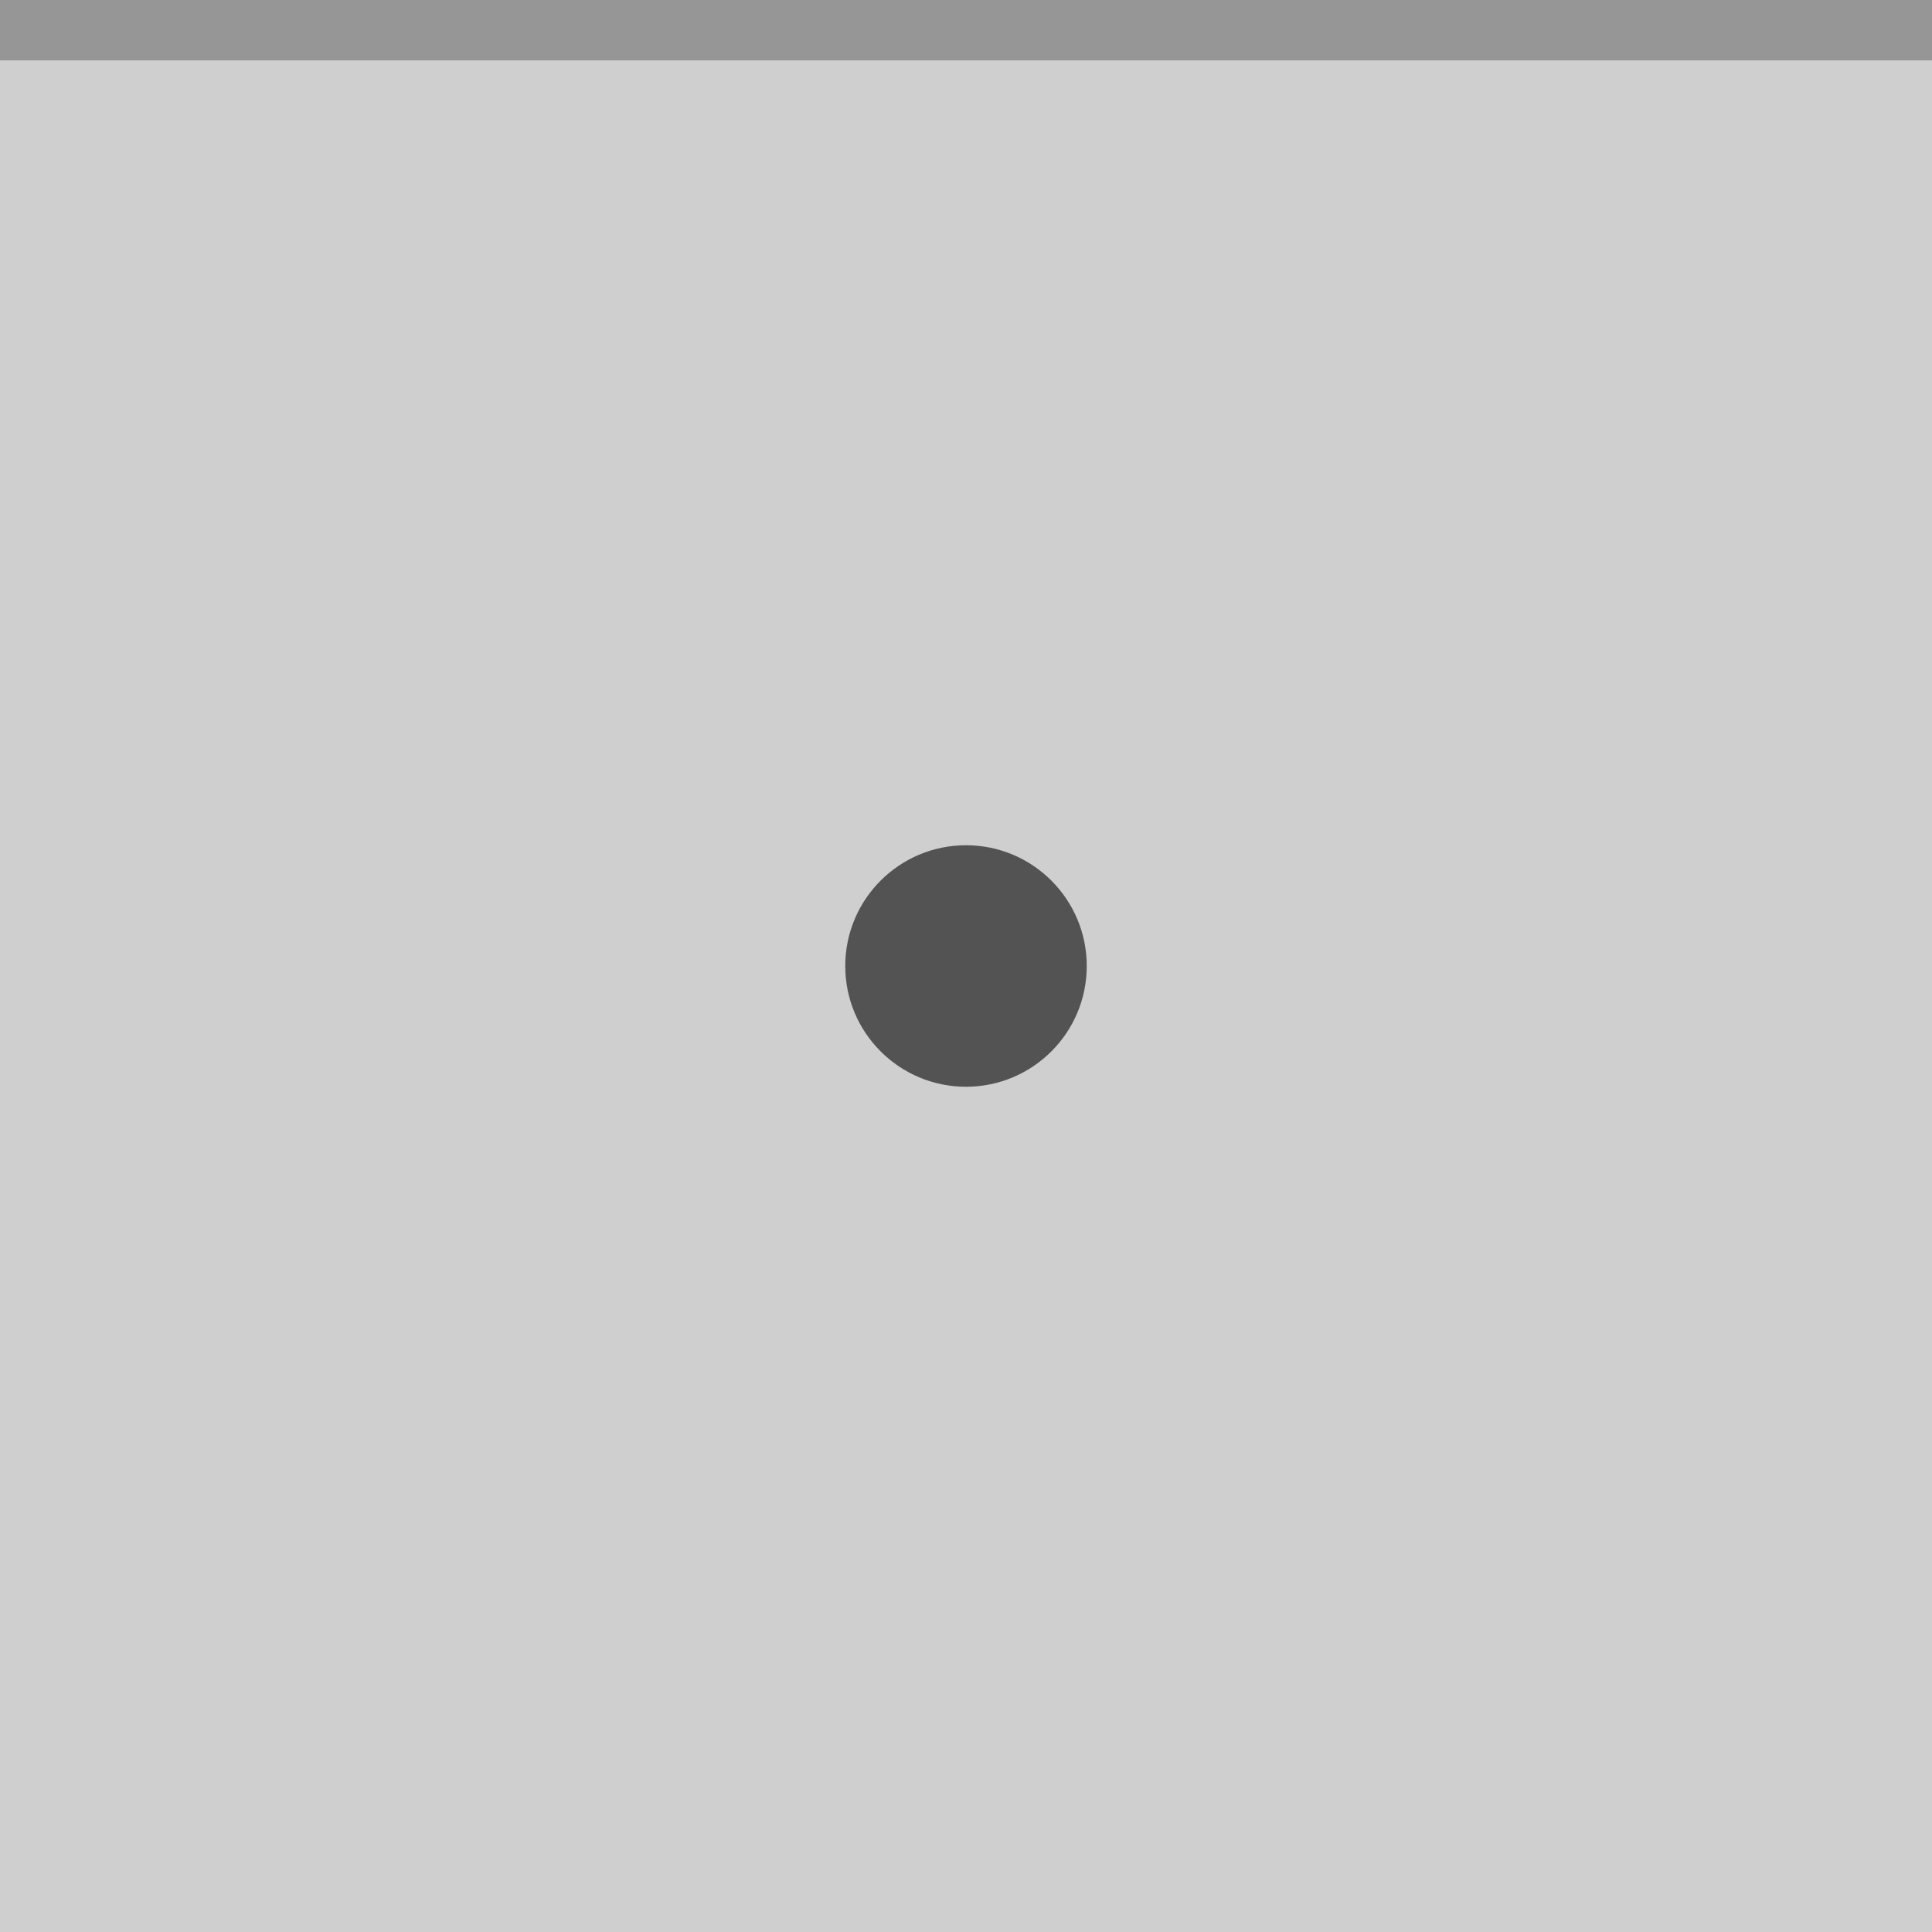
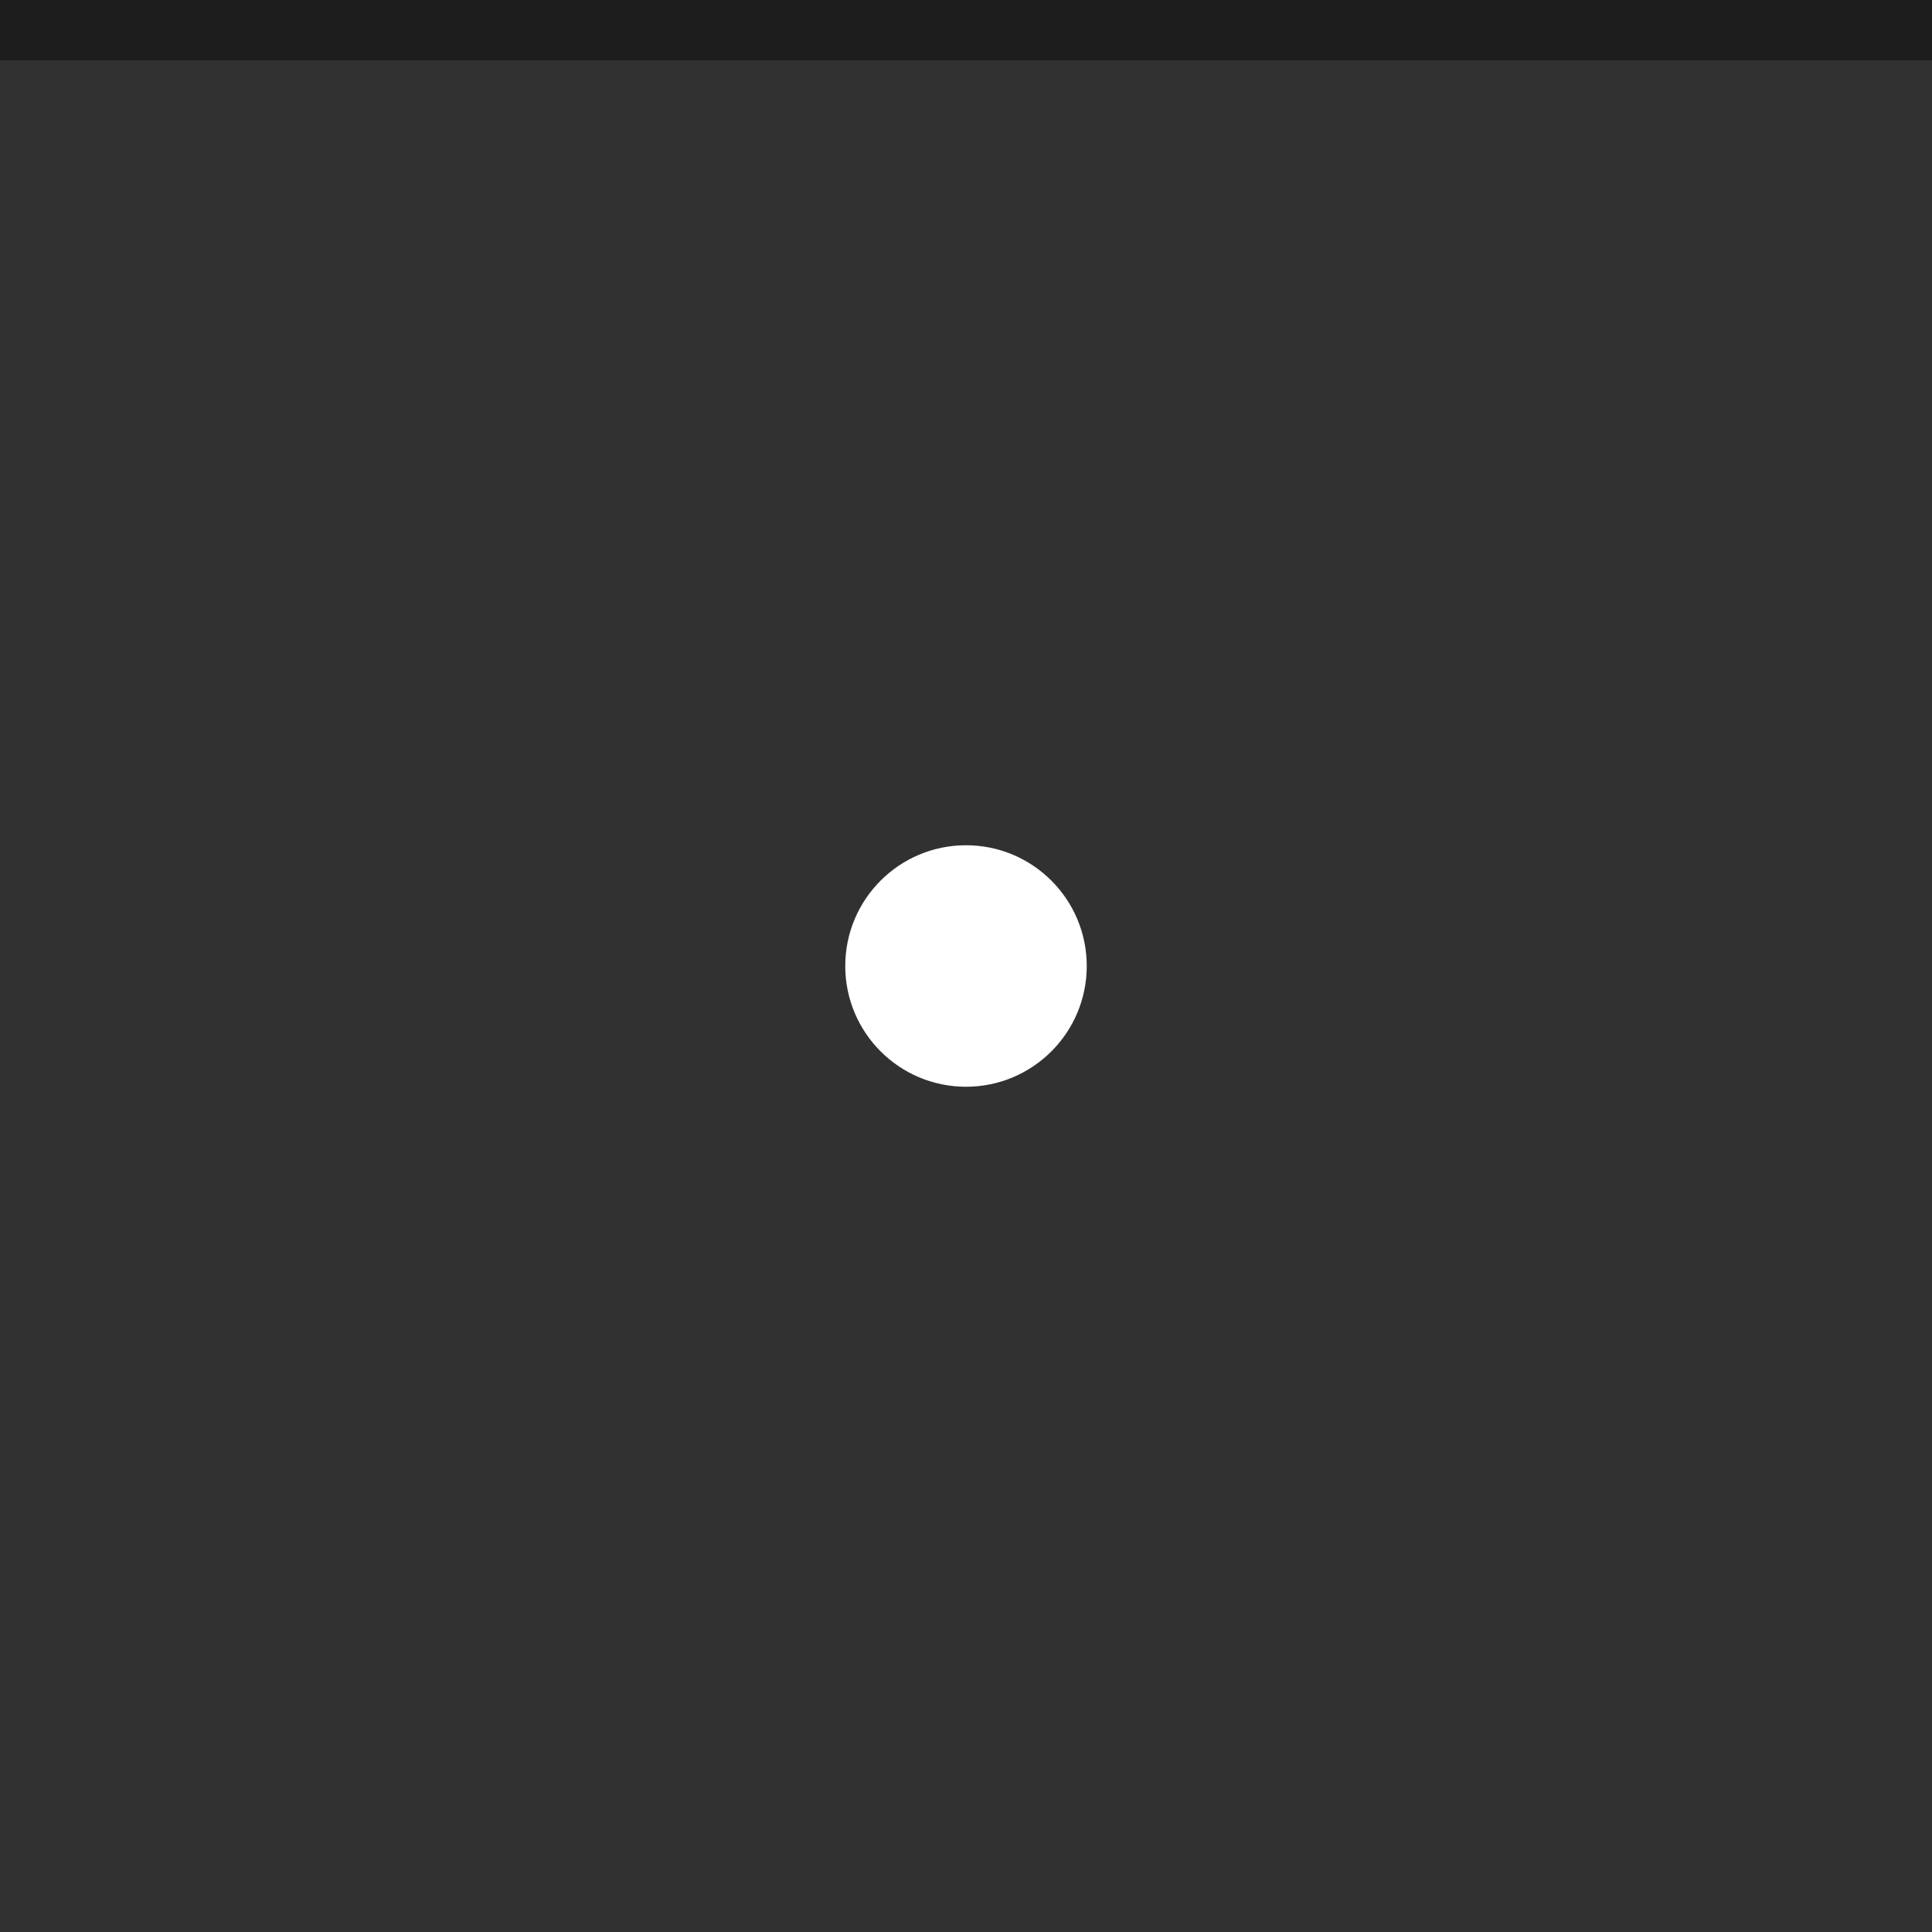
- <svg xmlns="http://www.w3.org/2000/svg" id="svg12" version="1.1" viewBox="0 0 32 32" height="32" width="32">
+ <svg xmlns="http://www.w3.org/2000/svg" width="32" height="32" viewBox="0 0 32 32" version="1.1" id="svg12">
  <defs id="defs16" />
-   <rect style="fill:#cfcfcf;fill-opacity:1" id="rect2" fill="#E0E0E0" height="32" width="32" />
-   <rect style="fill:#969696;fill-opacity:1" id="rect4" fill-opacity="0.4" fill="#FFFFFF" height="1" width="32" />
-   <g id="g10" opacity="0.6" fill="#000000">
-     <circle id="circle6" opacity="0" r="12" cy="16" cx="16" />
-     <circle id="circle8" r="2" cy="16" cx="16" />
+   <rect width="32" height="32" fill="#E0E0E0" id="rect2" style="fill:#313131;fill-opacity:1" />
+   <rect width="32" height="1" fill="#FFFFFF" fill-opacity="0.4" id="rect4" style="fill:#1d1d1d;fill-opacity:1" />
+   <g style="fill:#ffffff;fill-opacity:1;opacity:1" fill="#000000" opacity="0.6" id="g10">
+     <circle style="fill:#ffffff;fill-opacity:1" cx="16" cy="16" r="12" opacity="0" id="circle6" />
+     <circle style="fill:#ffffff;fill-opacity:1" cx="16" cy="16" r="2" id="circle8" />
  </g>
</svg>
